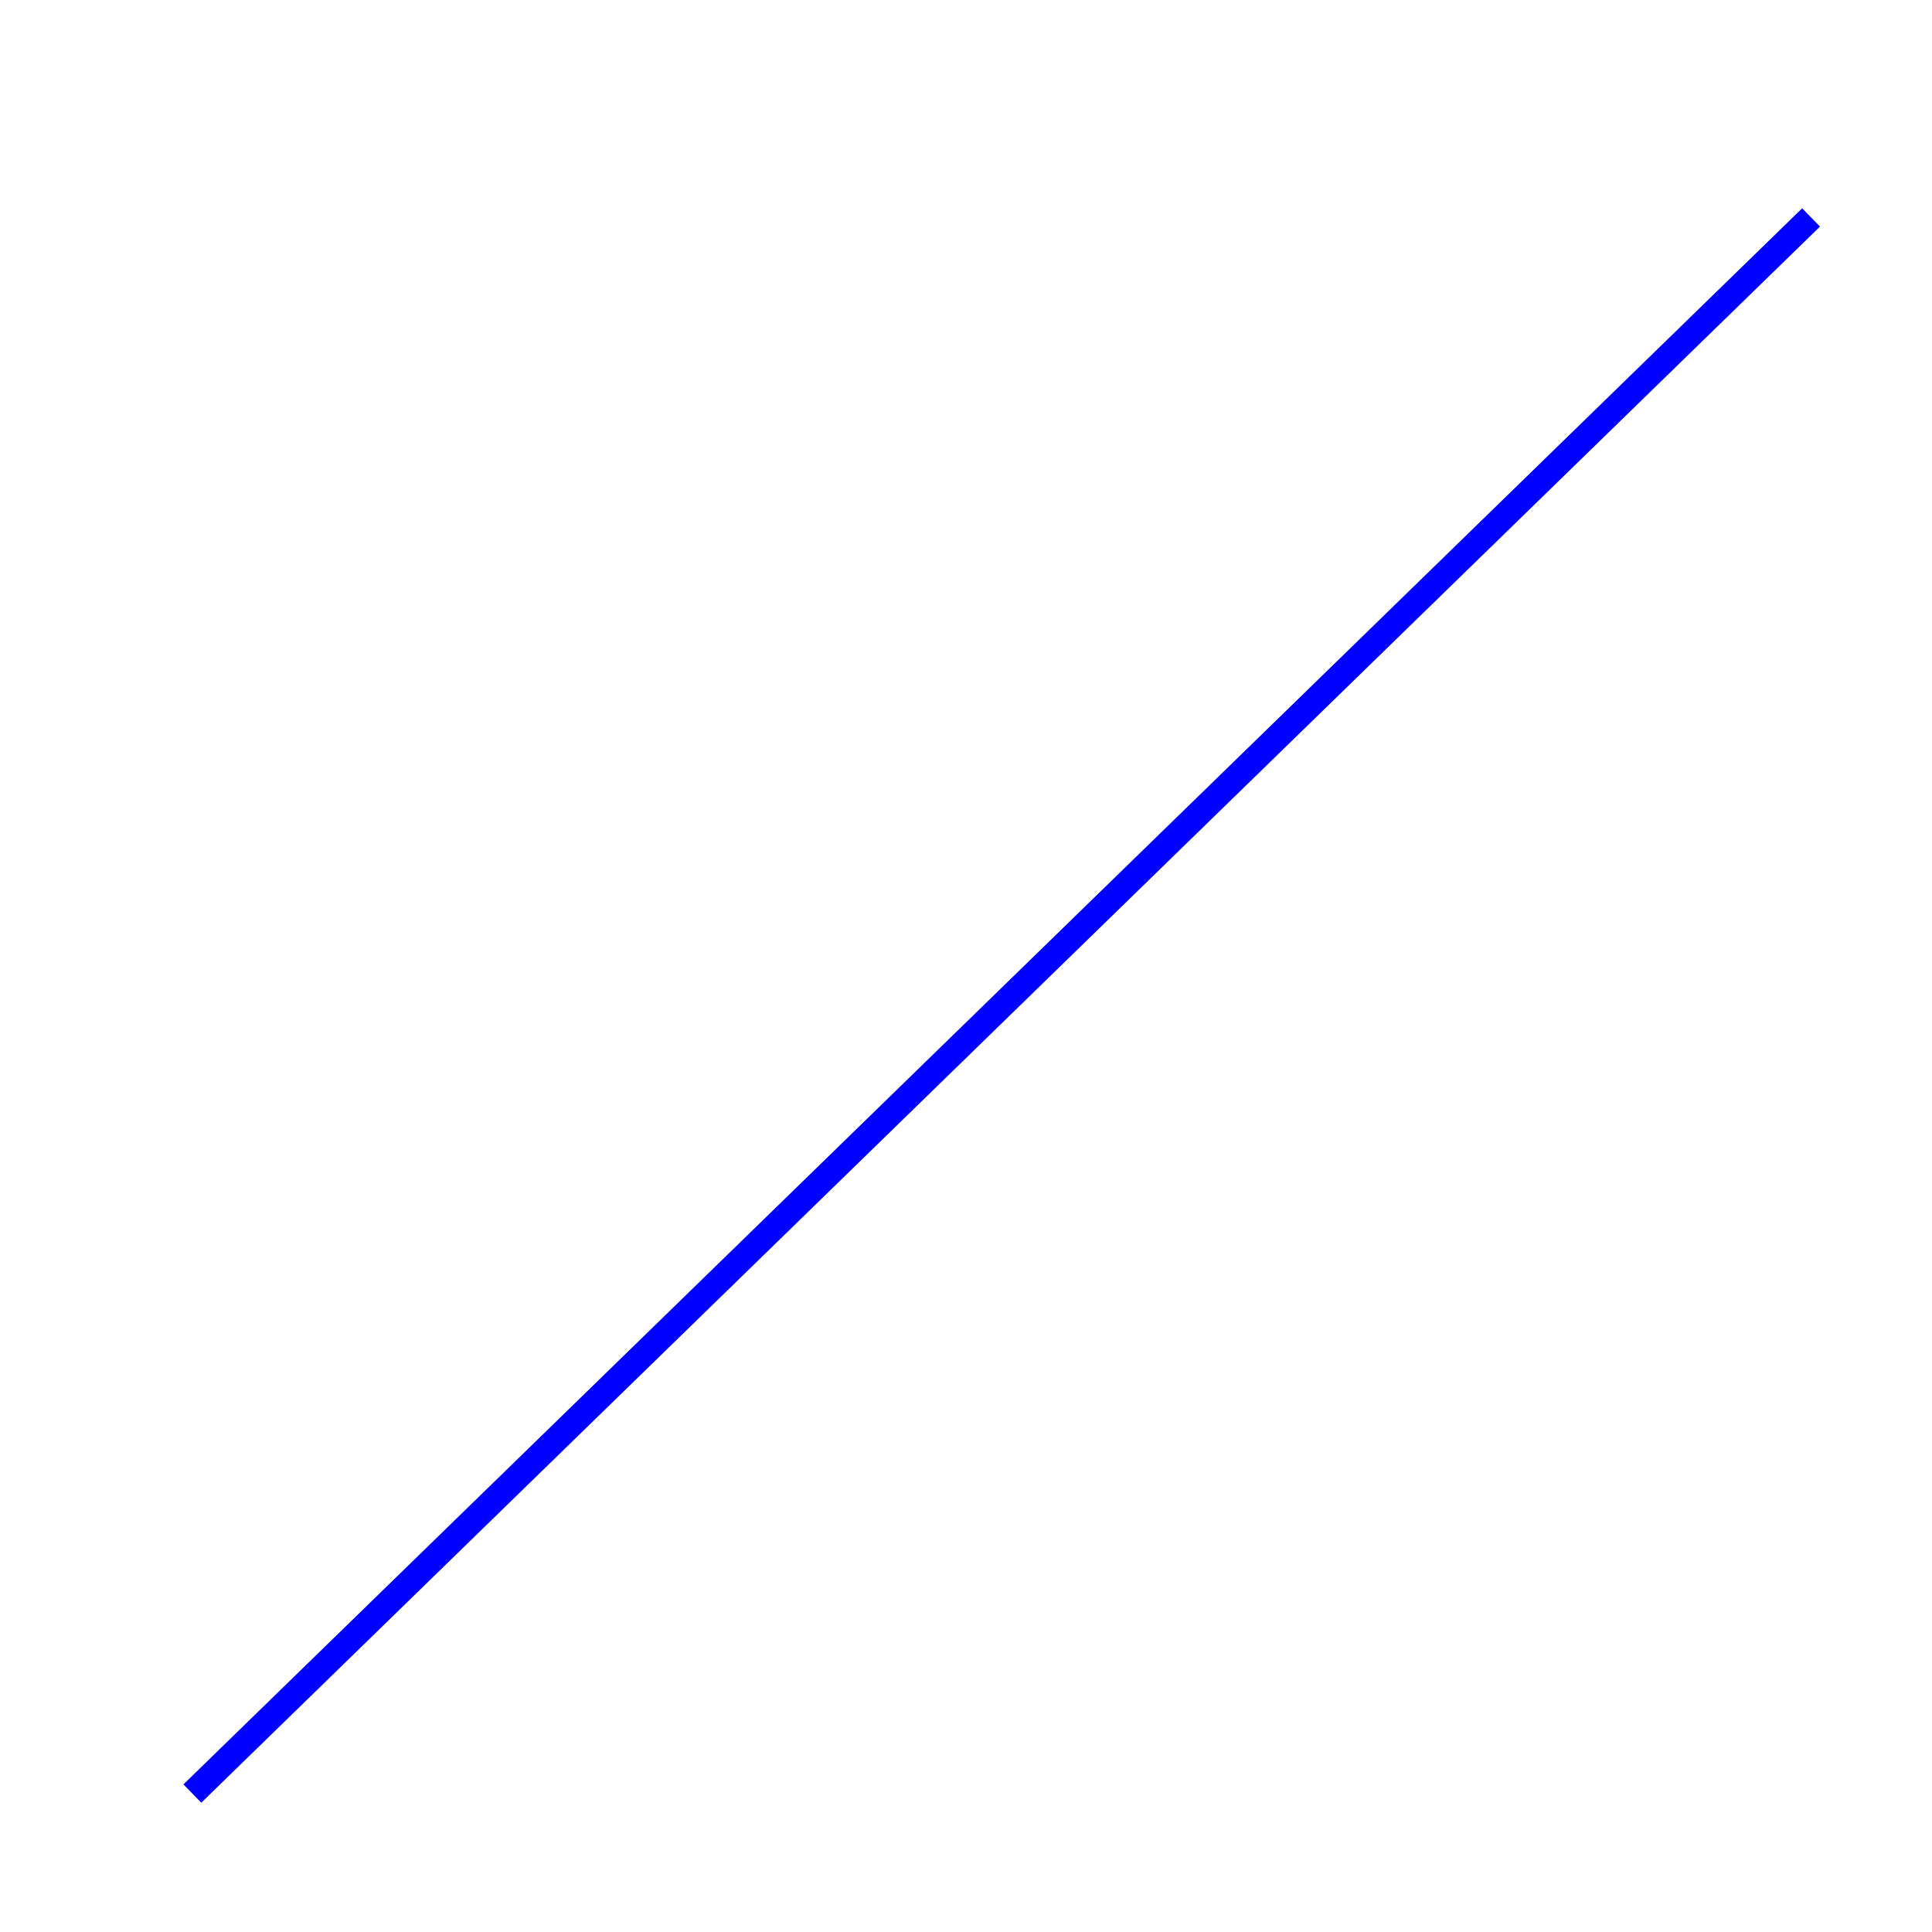
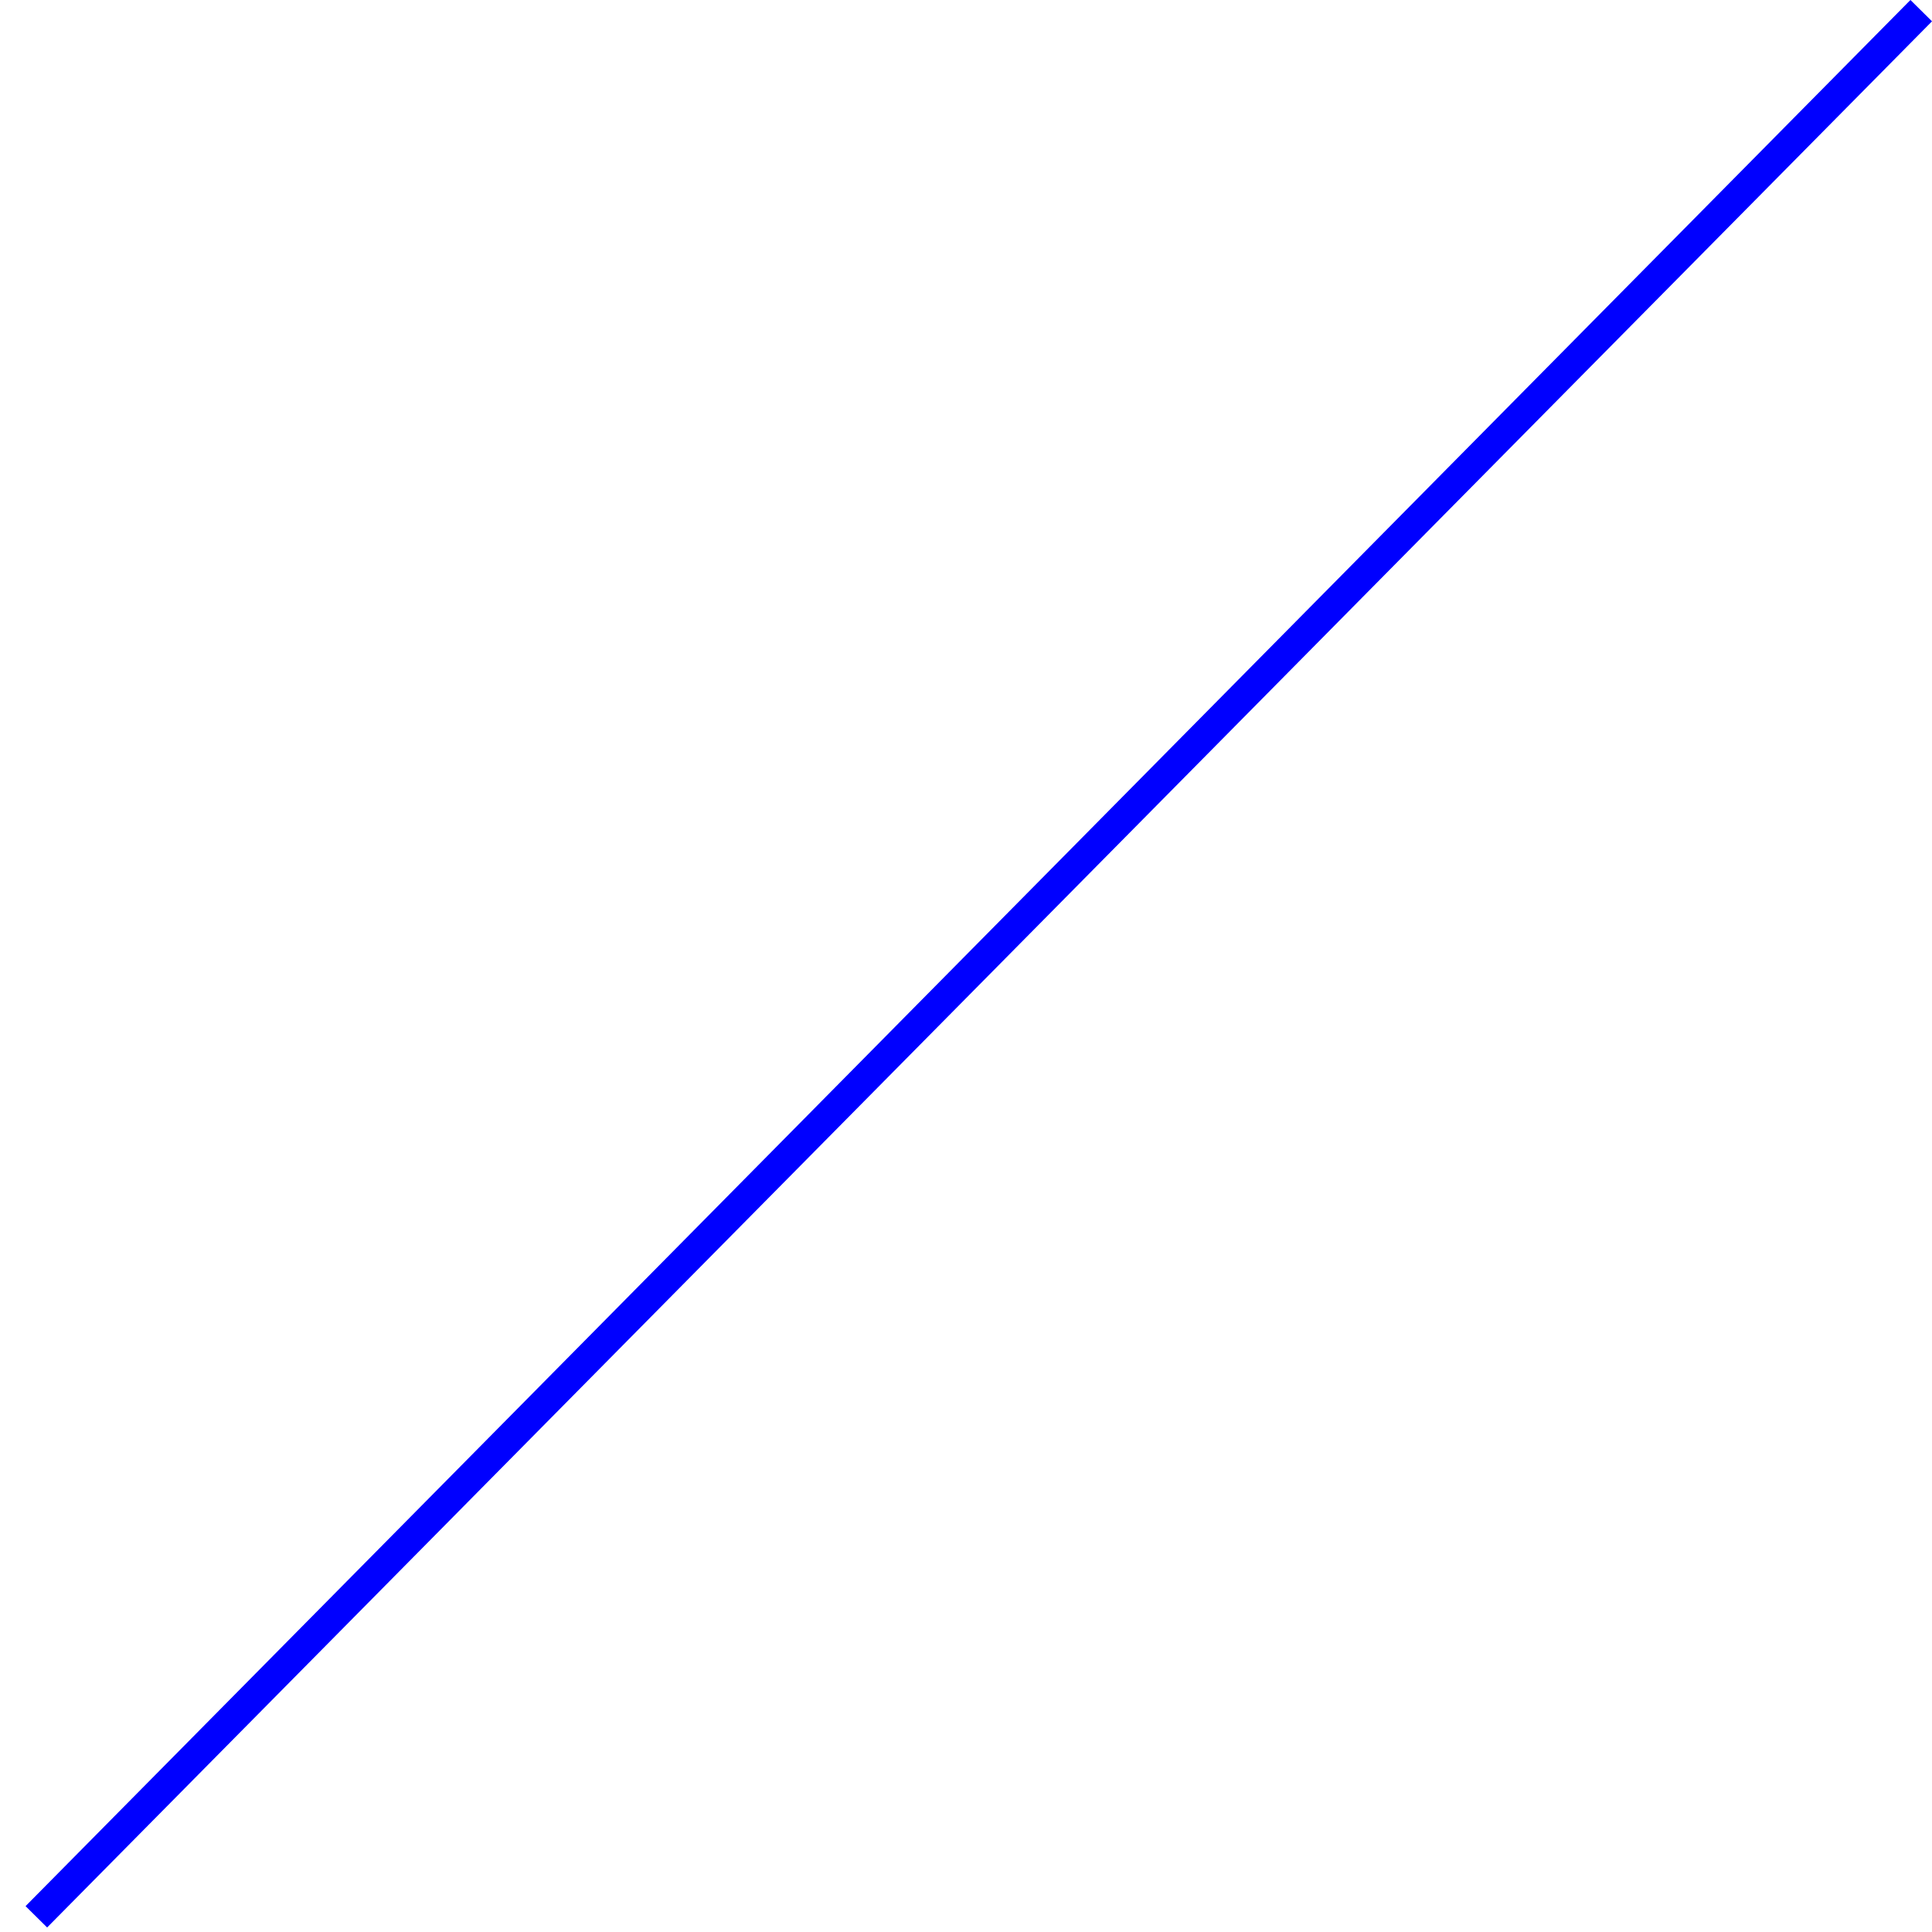
- <svg xmlns="http://www.w3.org/2000/svg" xmlns:ns1="http://www.openswatchbook.org/uri/2009/osb" width="64mm" height="64mm" viewBox="0 0 226.772 226.772" id="svg2" version="1.1">
+ <svg xmlns="http://www.w3.org/2000/svg" xmlns:ns1="http://www.openswatchbook.org/uri/2009/osb" width="64" height="64" viewBox="0 0 64 64" id="svg2" version="1.1">
  <defs id="defs4">
    <linearGradient id="linearGradient5591" ns1:paint="solid">
      <stop style="stop-color:#f80000;stop-opacity:1;" offset="0" id="stop5593" />
    </linearGradient>
  </defs>
-   <g id="layer1" transform="translate(0,-825.5906)">
-     <path style="opacity:1;fill:#f80000;fill-opacity:1;fill-rule:evenodd;stroke:#0000ff;stroke-width:3;stroke-linecap:butt;stroke-linejoin:miter;stroke-miterlimit:4;stroke-dasharray:none;stroke-dashoffset:0;stroke-opacity:1" d="m 212.578,851.112 -190,185 0,0" id="path3337" />
+   <g id="layer1" transform="translate(0,-988.3622)">
+     <path style="opacity:1;fill:#f80000;fill-opacity:1;fill-rule:evenodd;stroke:#0000ff;stroke-width:1.005;stroke-linecap:butt;stroke-linejoin:miter;stroke-miterlimit:4;stroke-dasharray:none;stroke-dashoffset:0;stroke-opacity:1" d="m 63.643,988.715 -62.439,63.144 0,0" id="path3337" />
  </g>
</svg>
